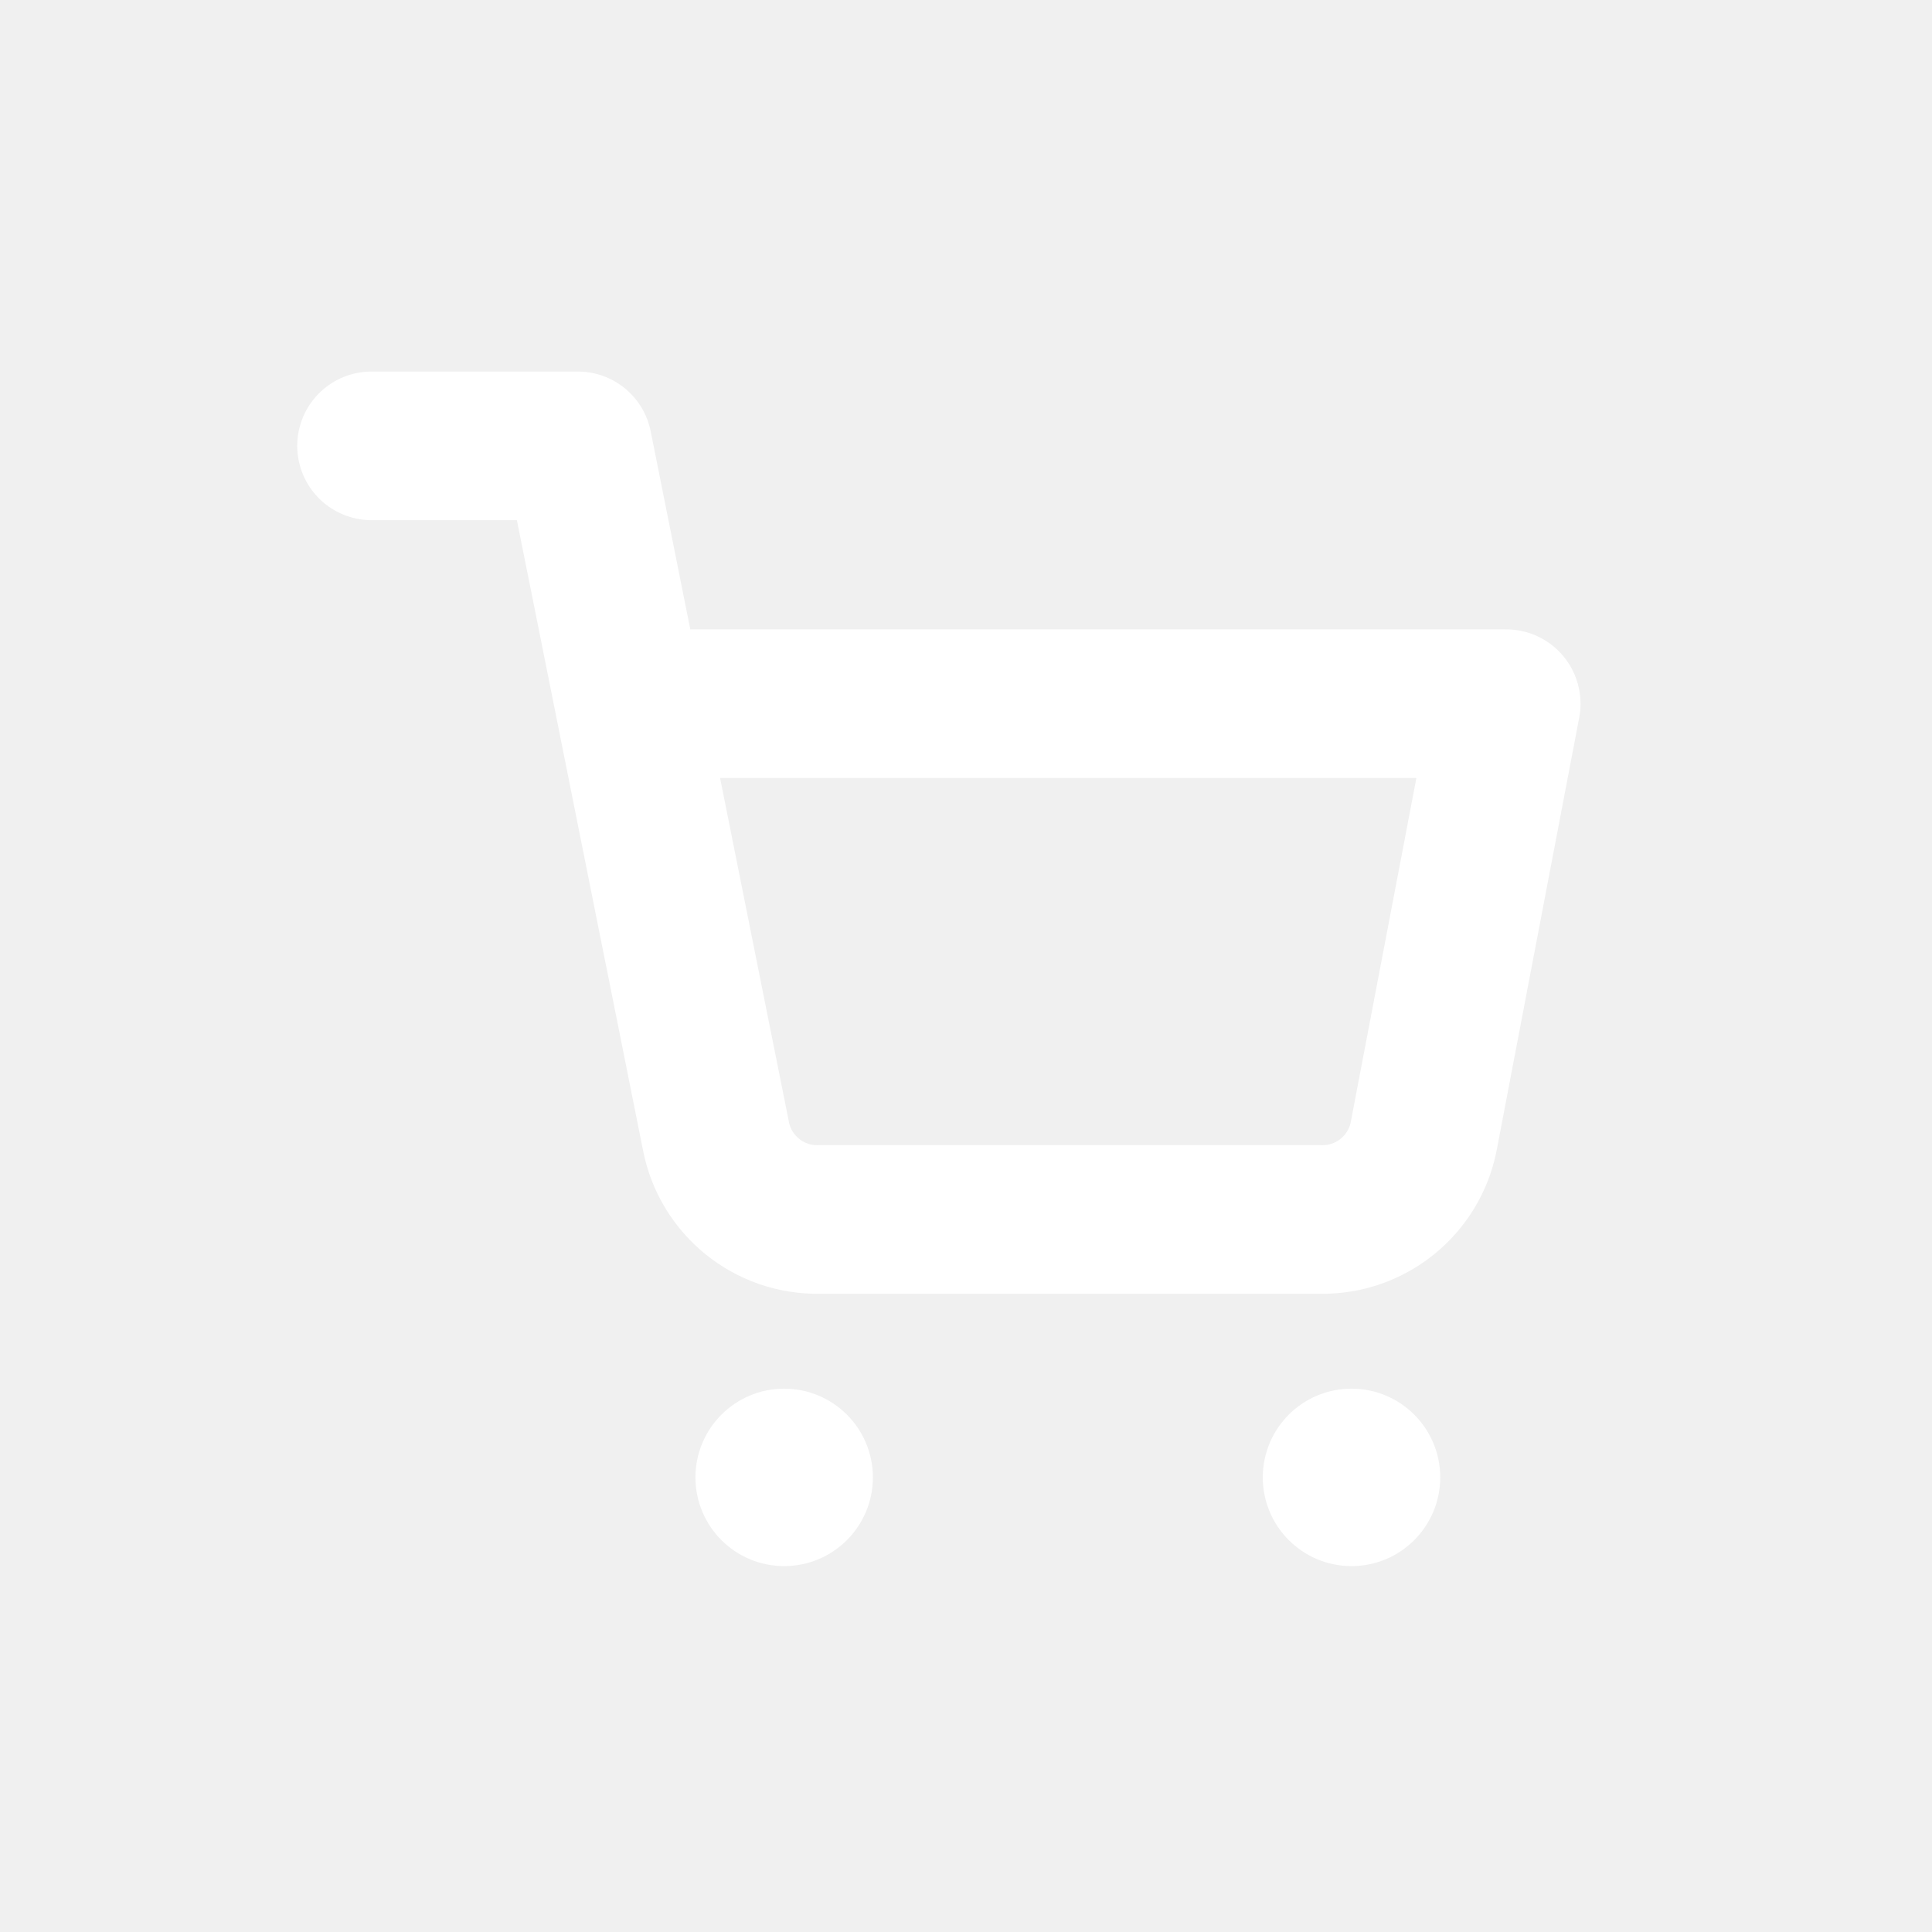
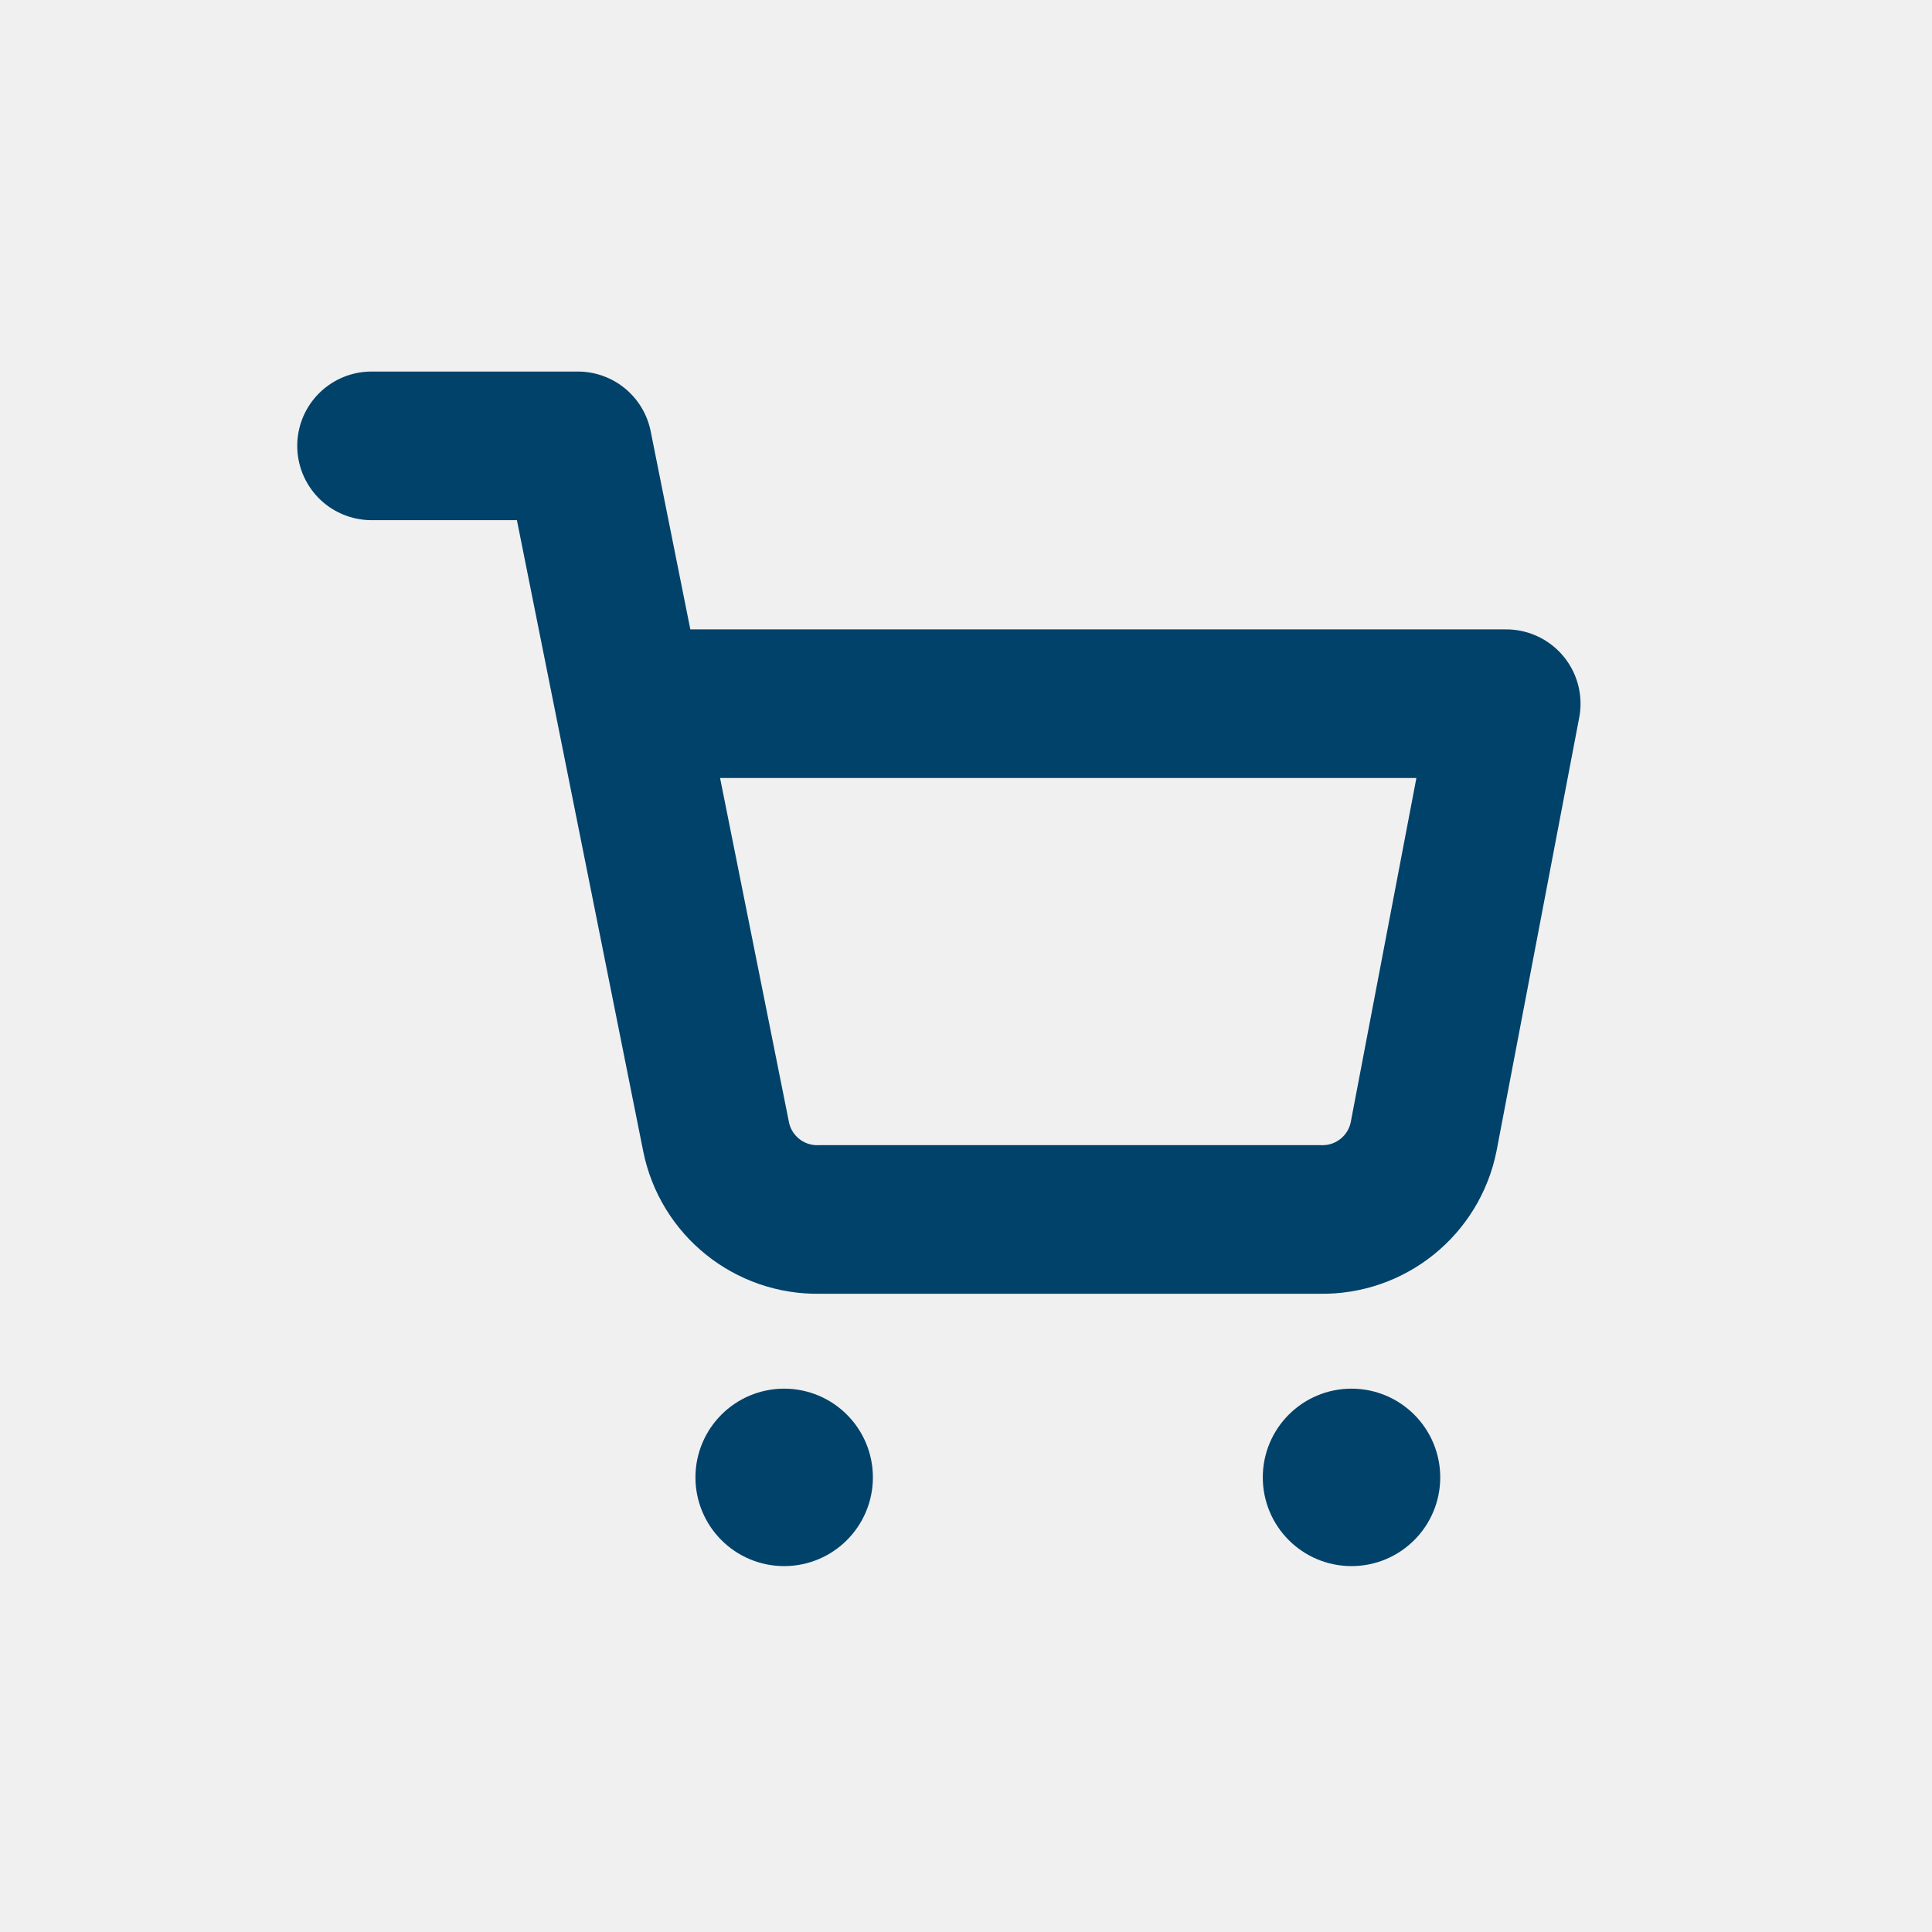
<svg xmlns="http://www.w3.org/2000/svg" id="ICON-SHOPPINGCART" width="26" height="26" viewBox="0 0 26 26">
  <defs>
    <style>
-             .cls-2{fill:#fff;stroke:#fff;stroke-linecap:round;stroke-linejoin:round}
+             .cls-2{fill:#00426A;stroke:#00426A;stroke-linecap:round;stroke-linejoin:round}
        </style>
  </defs>
  <path id="Rectangle_1070" data-name="Rectangle 1070" style="fill:none" d="M0 0h26v26H0z" />
  <g id="Icon_feather-shopping-cart" data-name="Icon feather-shopping-cart" transform="translate(5 6)">
    <path id="Path_30" data-name="Path 30" class="cls-2" d="M13.388 30.694a.694.694 0 1 1-.694-.694.694.694 0 0 1 .694.694z" transform="translate(-7.141 -16.812)" />
    <path id="Path_31" data-name="Path 31" class="cls-2" d="M29.888 30.694a.694.694 0 1 1-.694-.694.694.694 0 0 1 .694.694z" transform="translate(-16.006 -16.812)" />
-     <path id="Path_32" data-name="Path 32" d="M1.5 1.5h2.776l1.86 9.294a1.388 1.388 0 0 0 1.388 1.117h6.747a1.388 1.388 0 0 0 1.388-1.117L16.77 4.97H4.97" transform="translate(-1.5 -1.5)" style="stroke-width:2px;stroke:#fff;stroke-linecap:round;stroke-linejoin:round;fill:none" />
+     <path id="Path_32" data-name="Path 32" d="M1.5 1.5h2.776l1.86 9.294a1.388 1.388 0 0 0 1.388 1.117h6.747a1.388 1.388 0 0 0 1.388-1.117L16.77 4.97H4.97" transform="translate(-1.5 -1.5)" style="stroke-width:2px;stroke:#00426A;stroke-linecap:round;stroke-linejoin:round;fill:none" />
  </g>
</svg>
